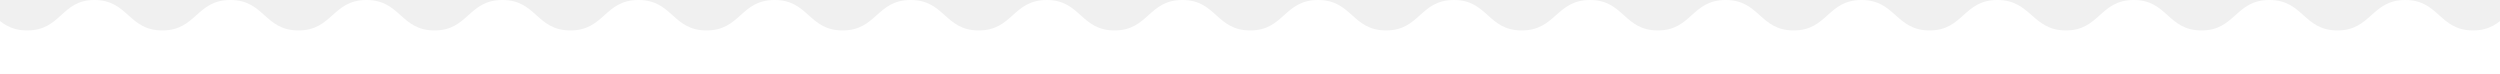
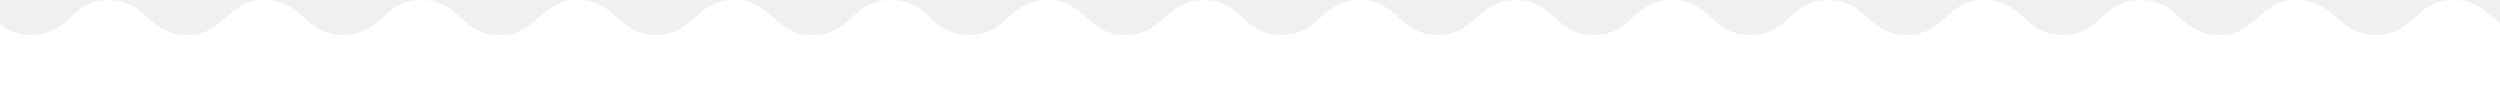
- <svg xmlns="http://www.w3.org/2000/svg" width="1150" height="34" viewBox="0 0 1150 34" fill="none">
+ <svg xmlns="http://www.w3.org/2000/svg" width="1000" height="34" viewBox="0 0 1000 34" fill="none">
  <path d="M1168.8 0C1153.15 0 1153.15 14 1137.61 14C1122.07 14 1121.96 0 1106.41 0C1090.87 0 1090.76 14 1075.22 14C1059.57 14 1059.57 0 1043.91 0C1028.26 0 1028.26 14 1012.72 14C997.065 14 997.065 0 981.522 0C965.87 0 965.87 14 950.326 14C934.783 14 934.348 0 918.804 0C903.152 0 903.152 14 887.609 14C872.065 14 871.848 0 856.304 0C840.652 0 840.652 14 825.109 14C809.456 14 809.456 0 793.804 0C778.152 0 778.152 14 762.609 14C746.956 14 746.957 0 731.413 0C715.87 0 715.652 14 700 14C684.348 14 684.348 0 668.804 0C653.152 0 653.152 14 637.609 14C621.956 14 621.956 0 606.304 0C590.652 0 590.652 14 575.109 14C559.456 14 559.457 0 543.913 0C528.261 0 528.261 14 512.717 14C497.065 14 497.065 0 481.522 0C465.87 0 465.87 14 450.217 14C434.565 14 434.565 0 418.913 0C403.261 0 403.261 14 387.609 14C371.957 14 371.957 0 356.304 0C340.652 0 340.652 14 325 14C309.348 14 309.348 0 293.696 0C278.043 0 278.043 14 262.391 14C246.739 14 246.739 0 231.087 0C215.435 0 215.435 14 199.891 14C184.239 14 184.239 0 168.587 0C152.935 0 152.935 14 137.283 14C121.63 14 121.63 0 105.978 0C90.326 0 90.326 14 74.674 14C59.022 14 59.022 0 43.37 0C28.152 0 28.152 14 12.5 14C-3.152 14 -3.152 0 -18.696 0C-34.239 0 -34.348 14 -50 14V34H1200V14C1184.35 14 1184.35 0 1168.8 0Z" fill="white" />
</svg>
